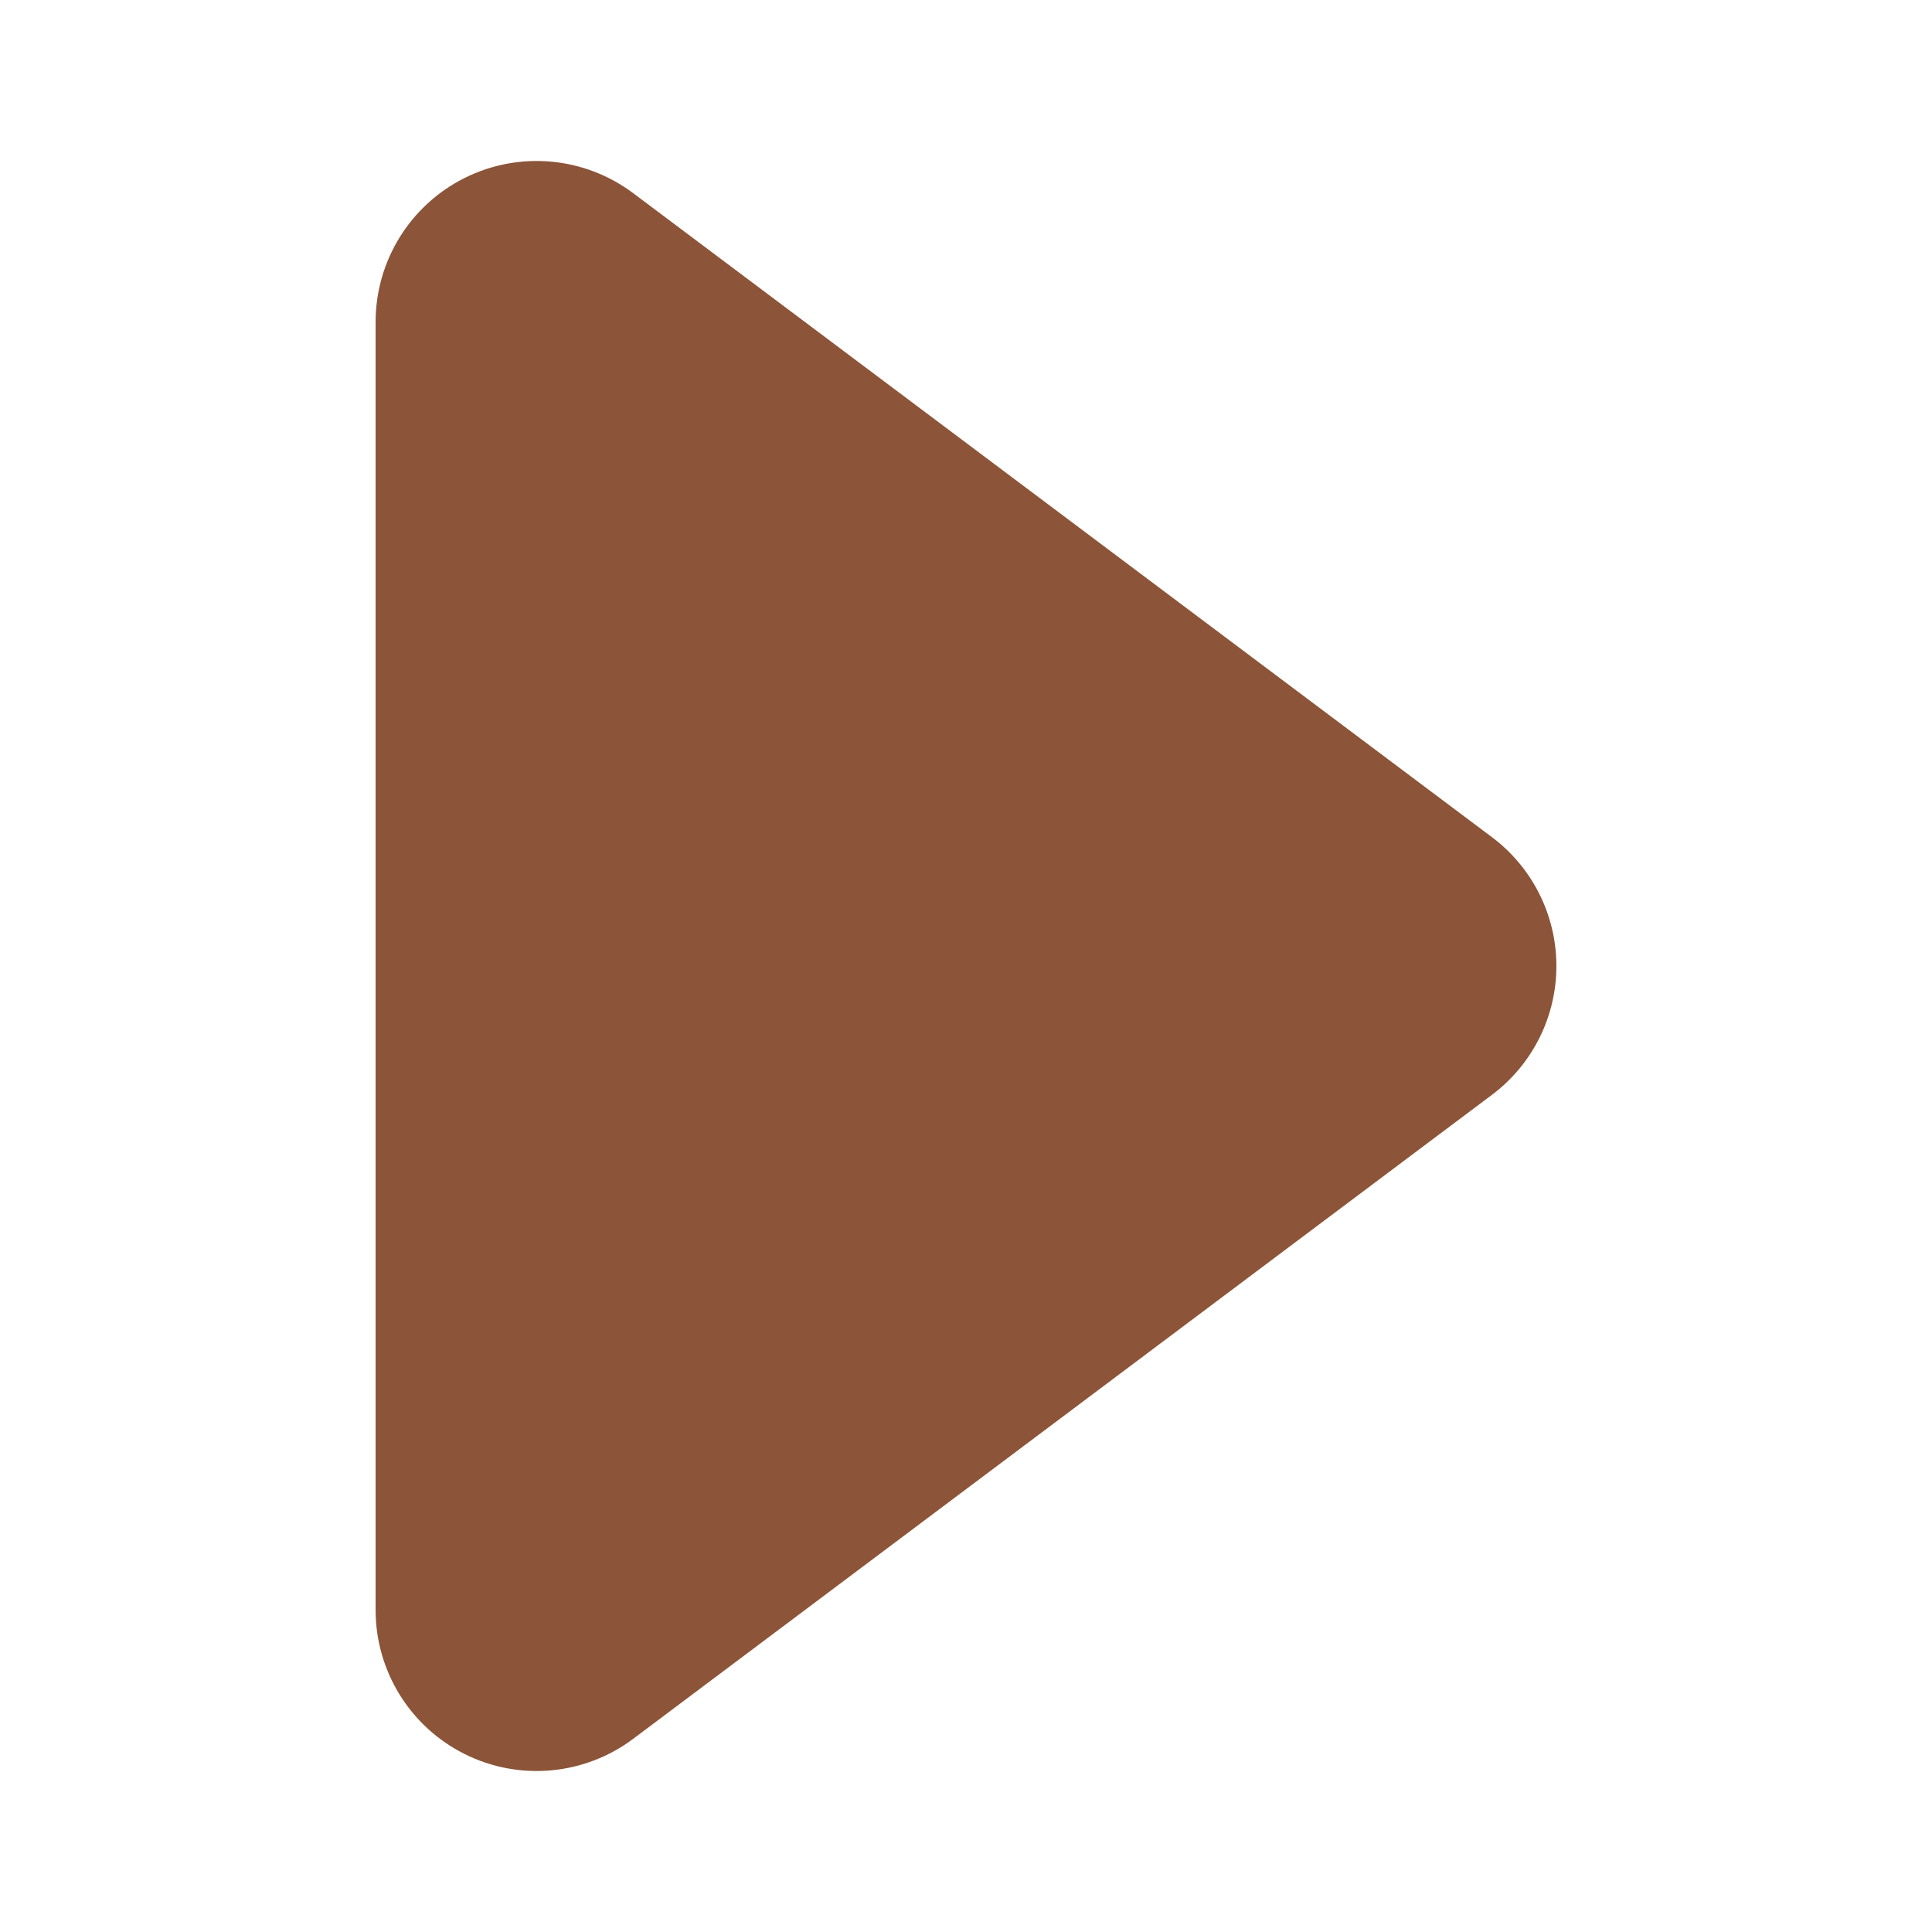
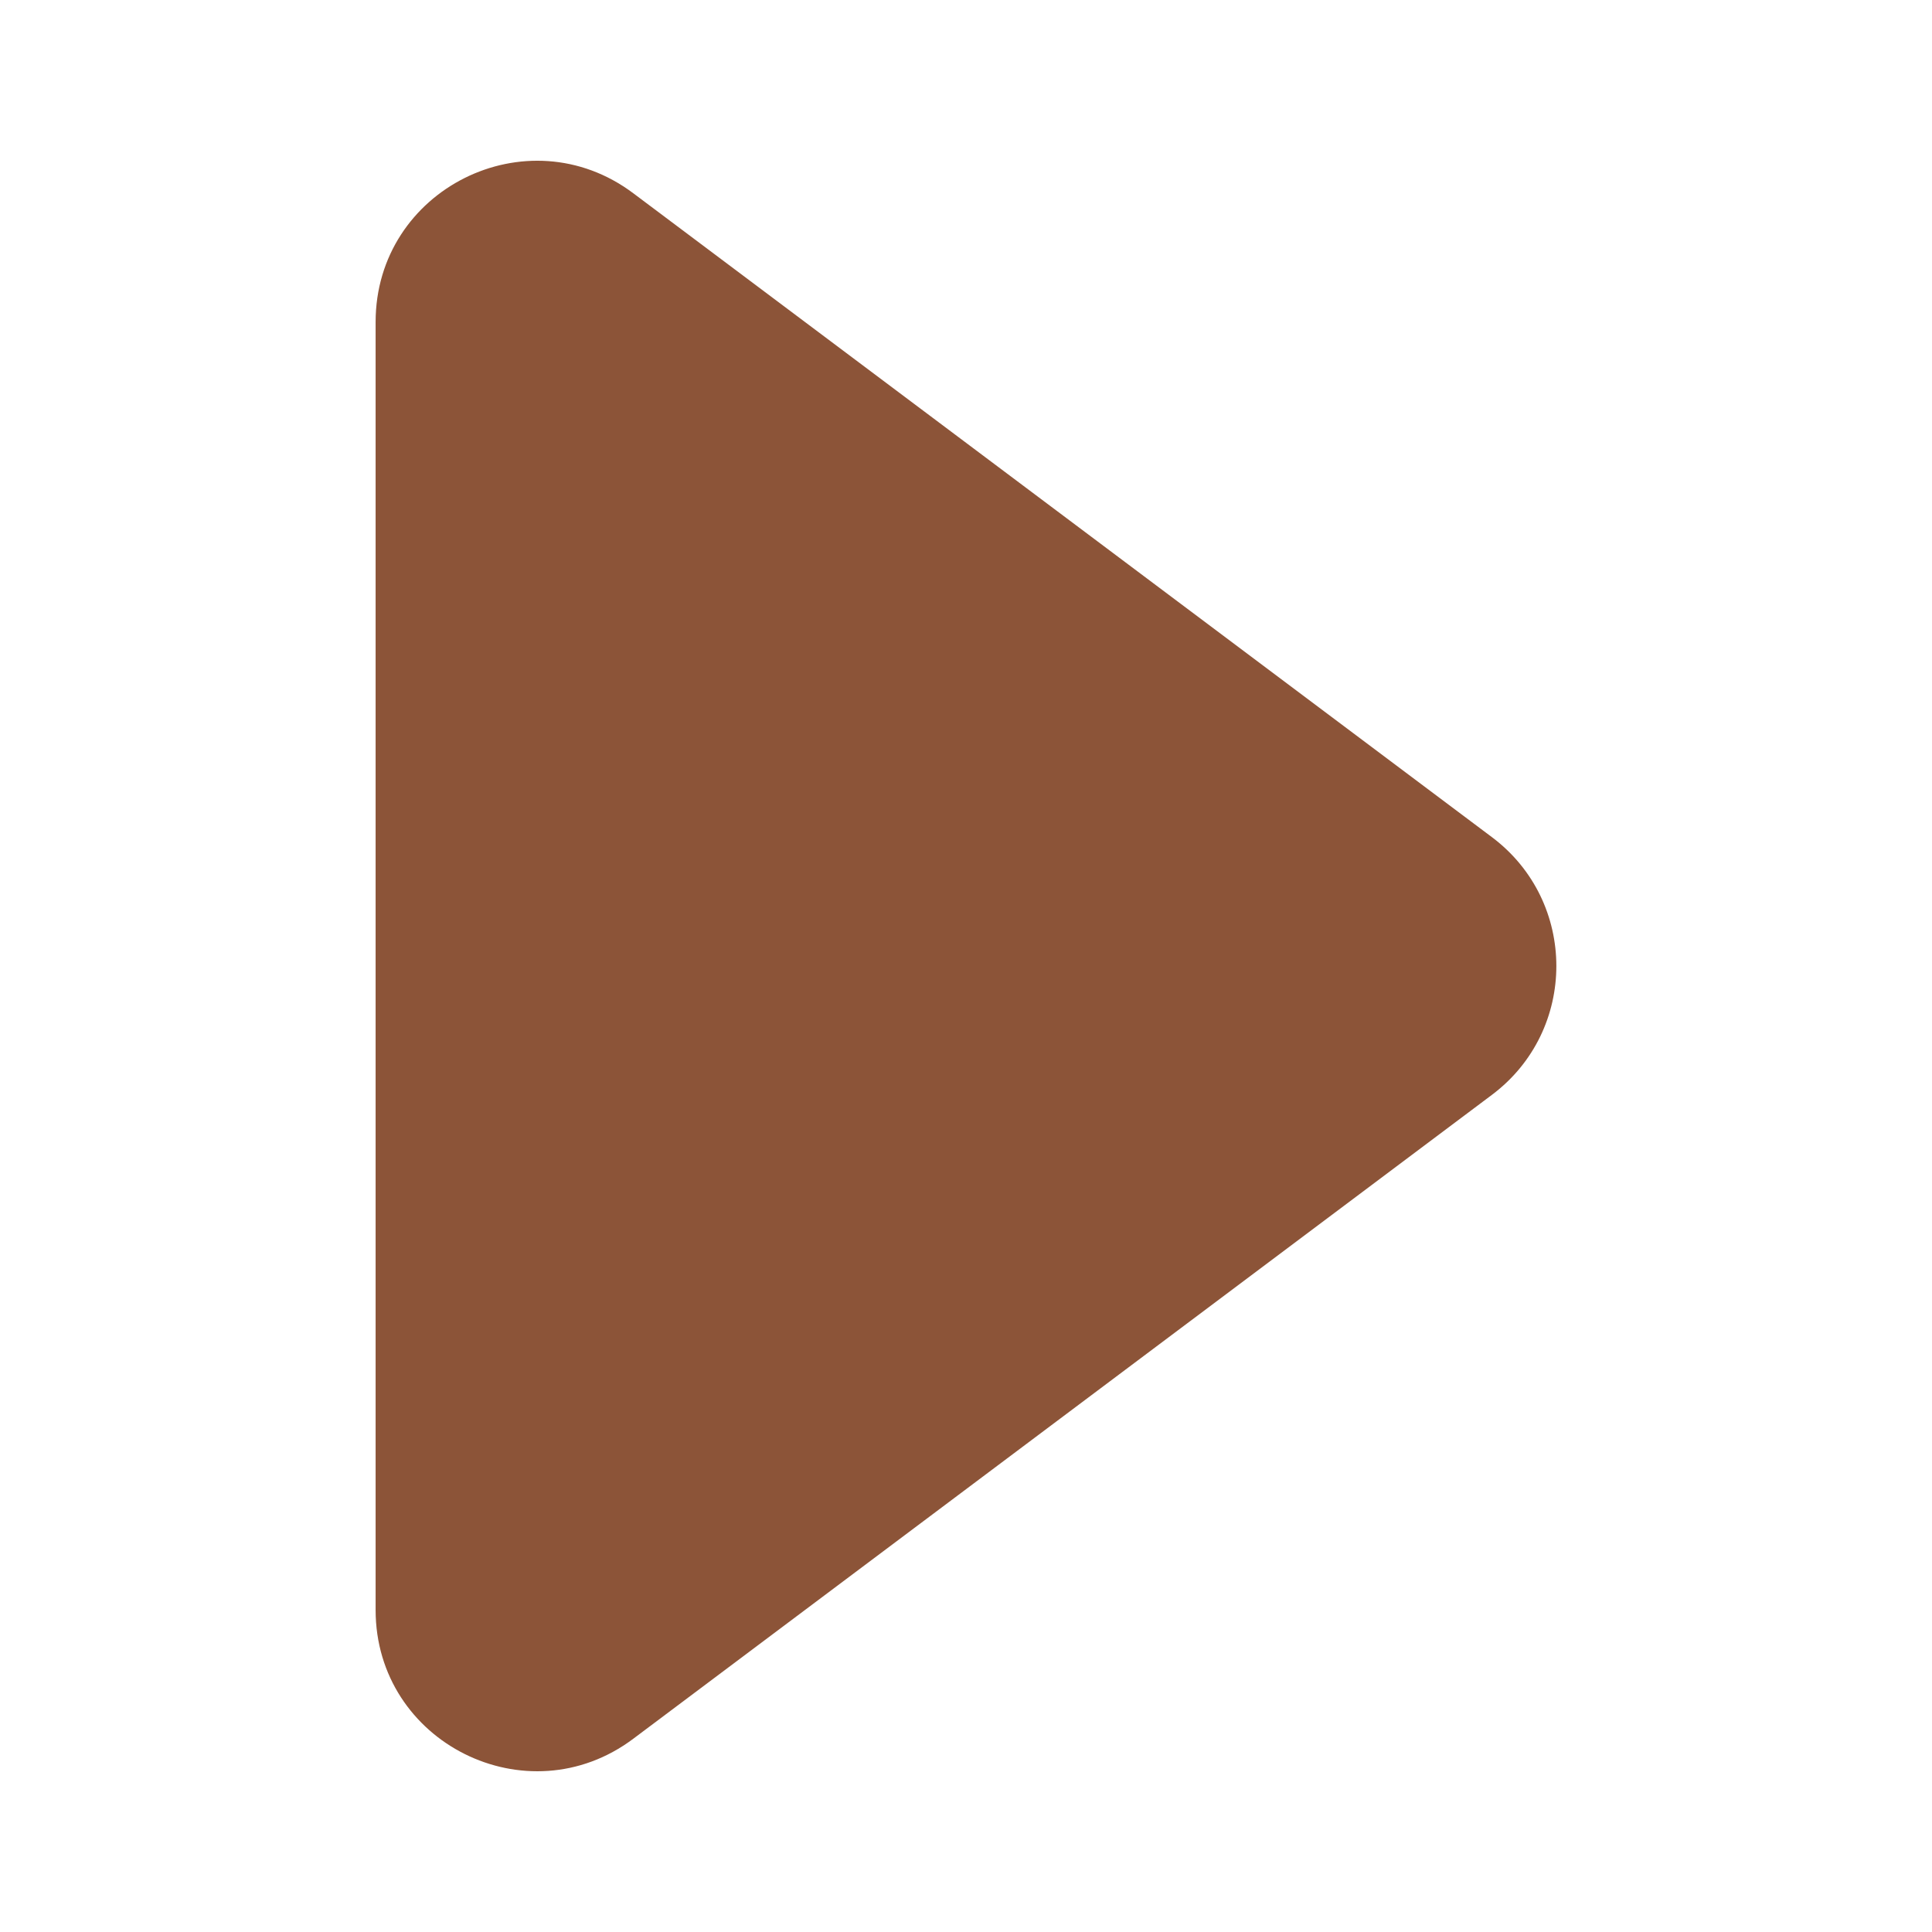
- <svg xmlns="http://www.w3.org/2000/svg" viewBox="0 0 1024 1024">
-   <path fill="#8C5438" d="M199.08 170.67a85.33 85.33 0 0 1 136.54-68.27l455.16 341.33a85.33 85.33 0 0 1 0 136.54l-455.16 341.33a85.33 85.33 0 0 1-136.54-68.27v-682.66z" />
+ <svg xmlns="http://www.w3.org/2000/svg" width="12" height="12" viewBox="0 0 12 12" fill="none">
+   <path d="M2.333 2C2.333 1.176 3.274 0.706 3.933 1.2L9.267 5.2C9.8 5.6 9.8 6.4 9.267 6.8L3.933 10.8C3.274 11.294 2.333 10.824 2.333 10L2.333 2Z" fill="#8C5438" />
</svg>
